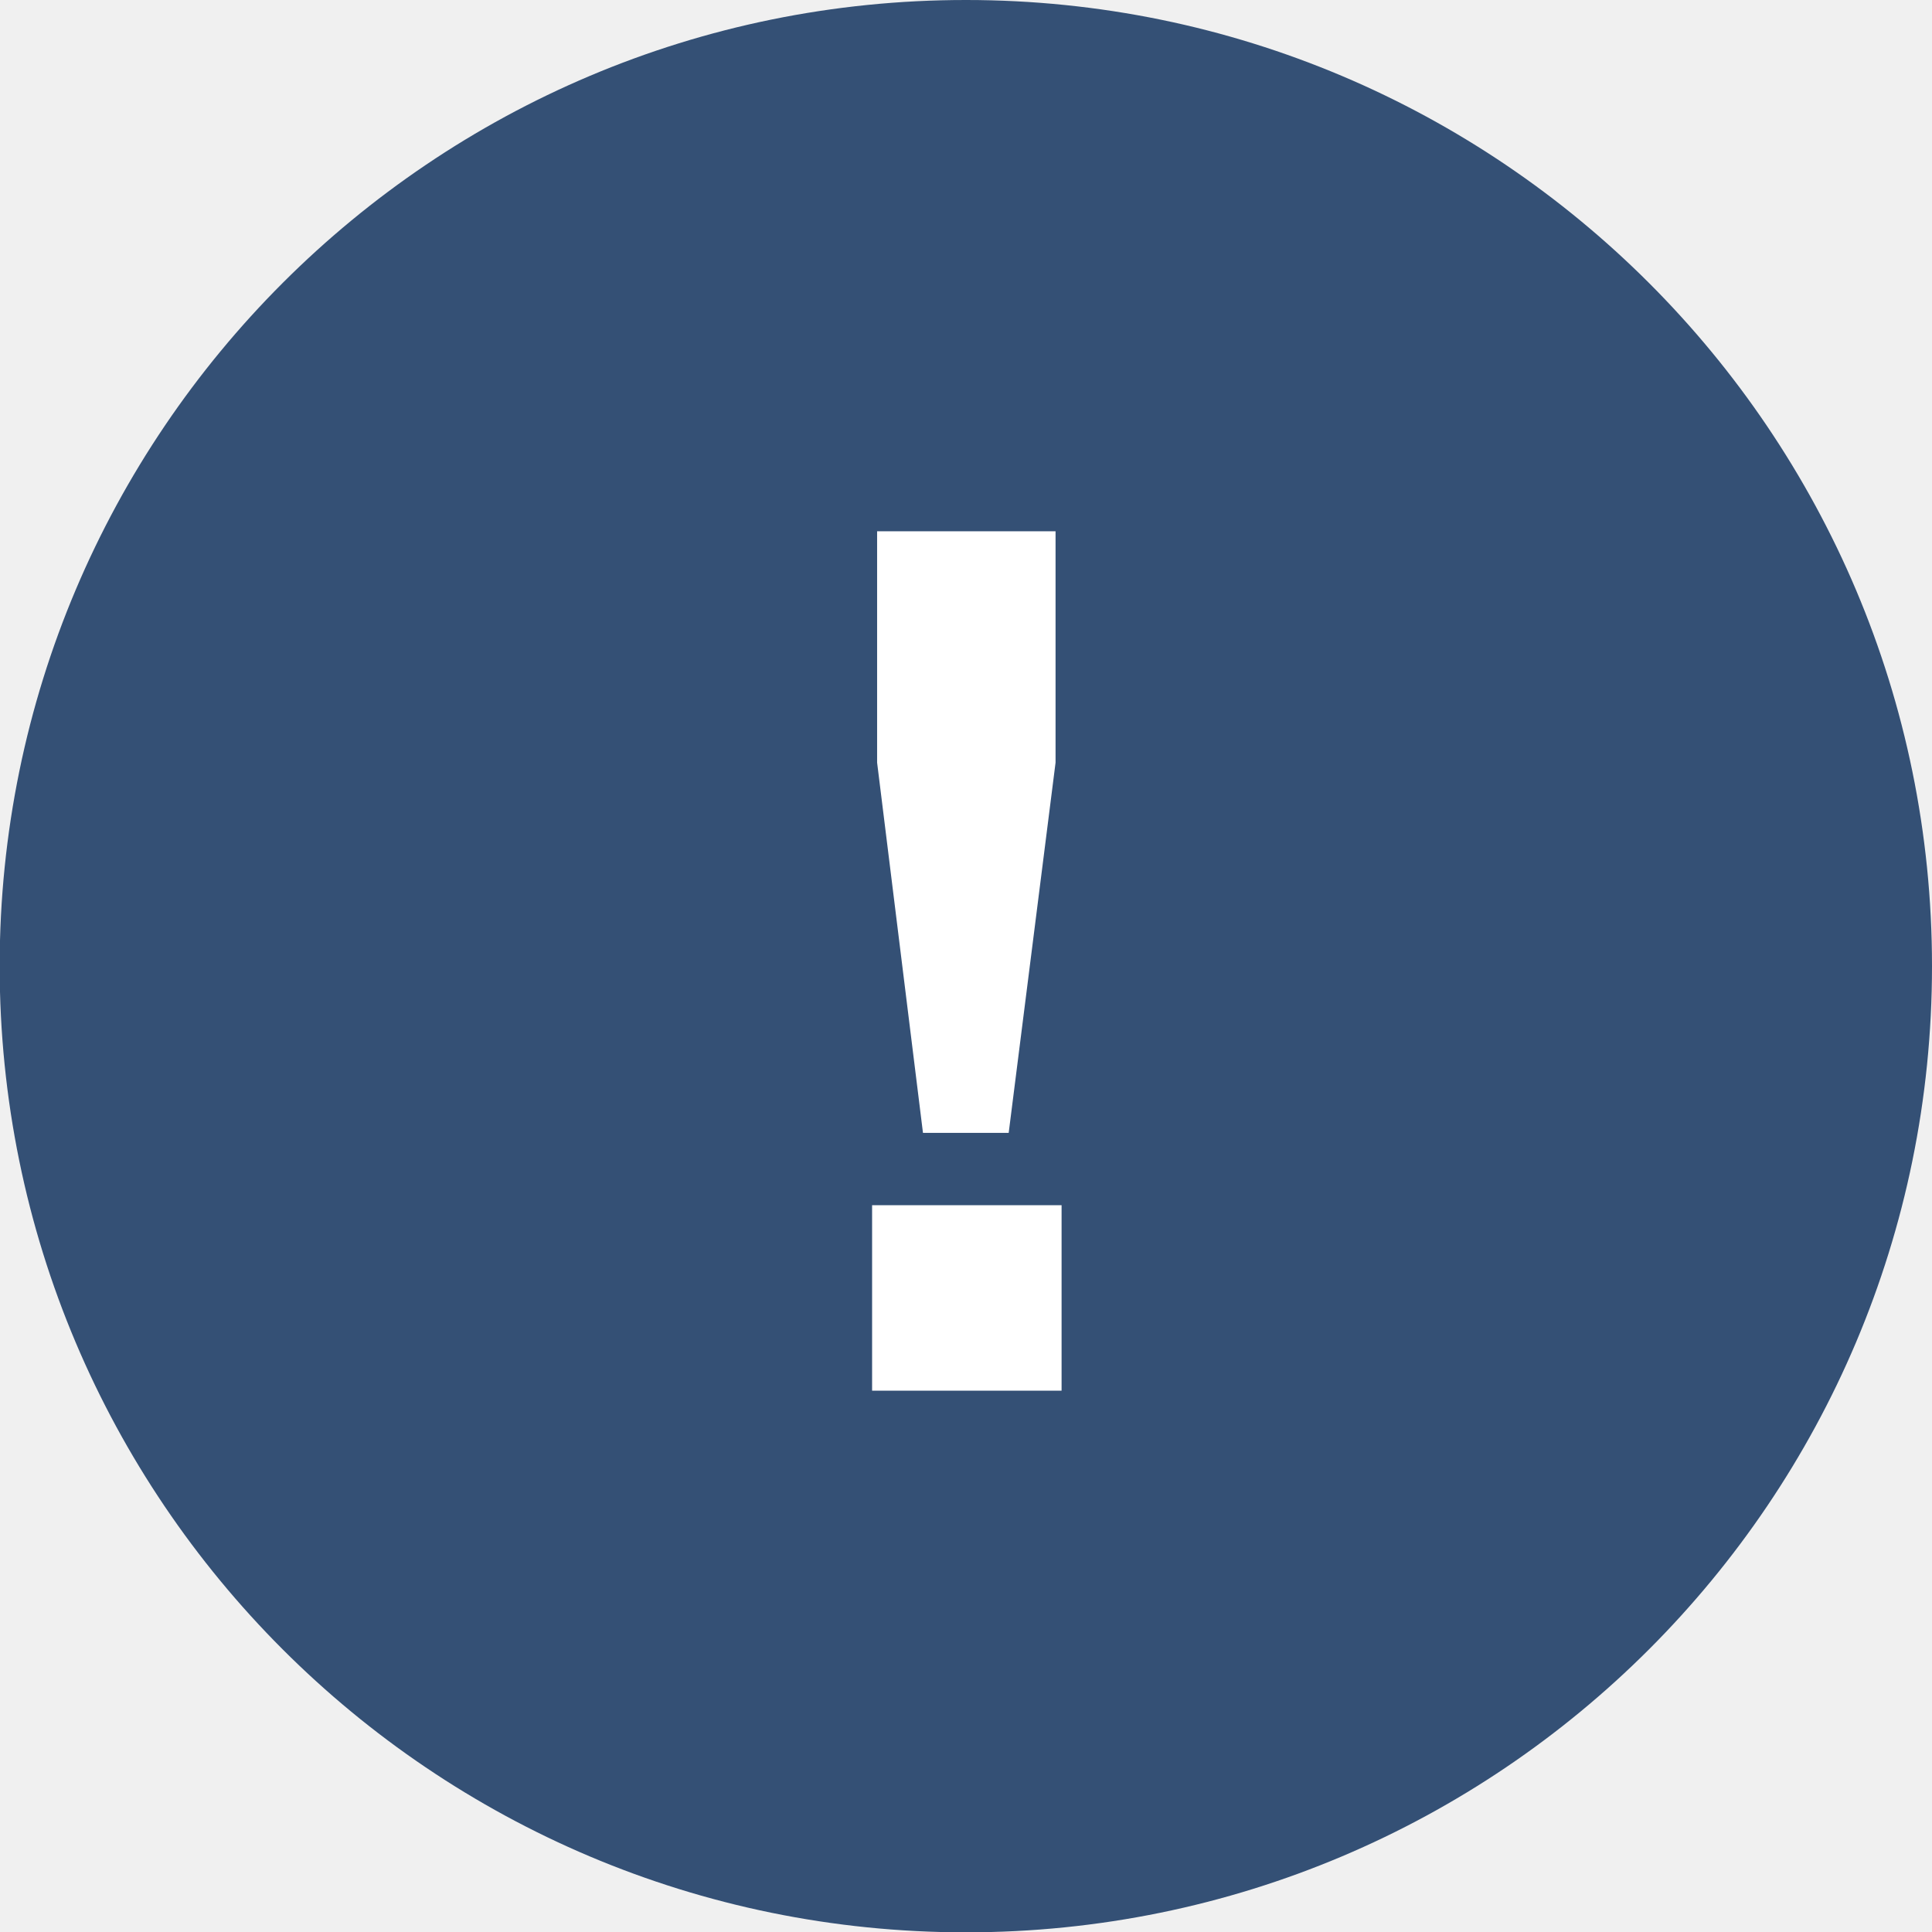
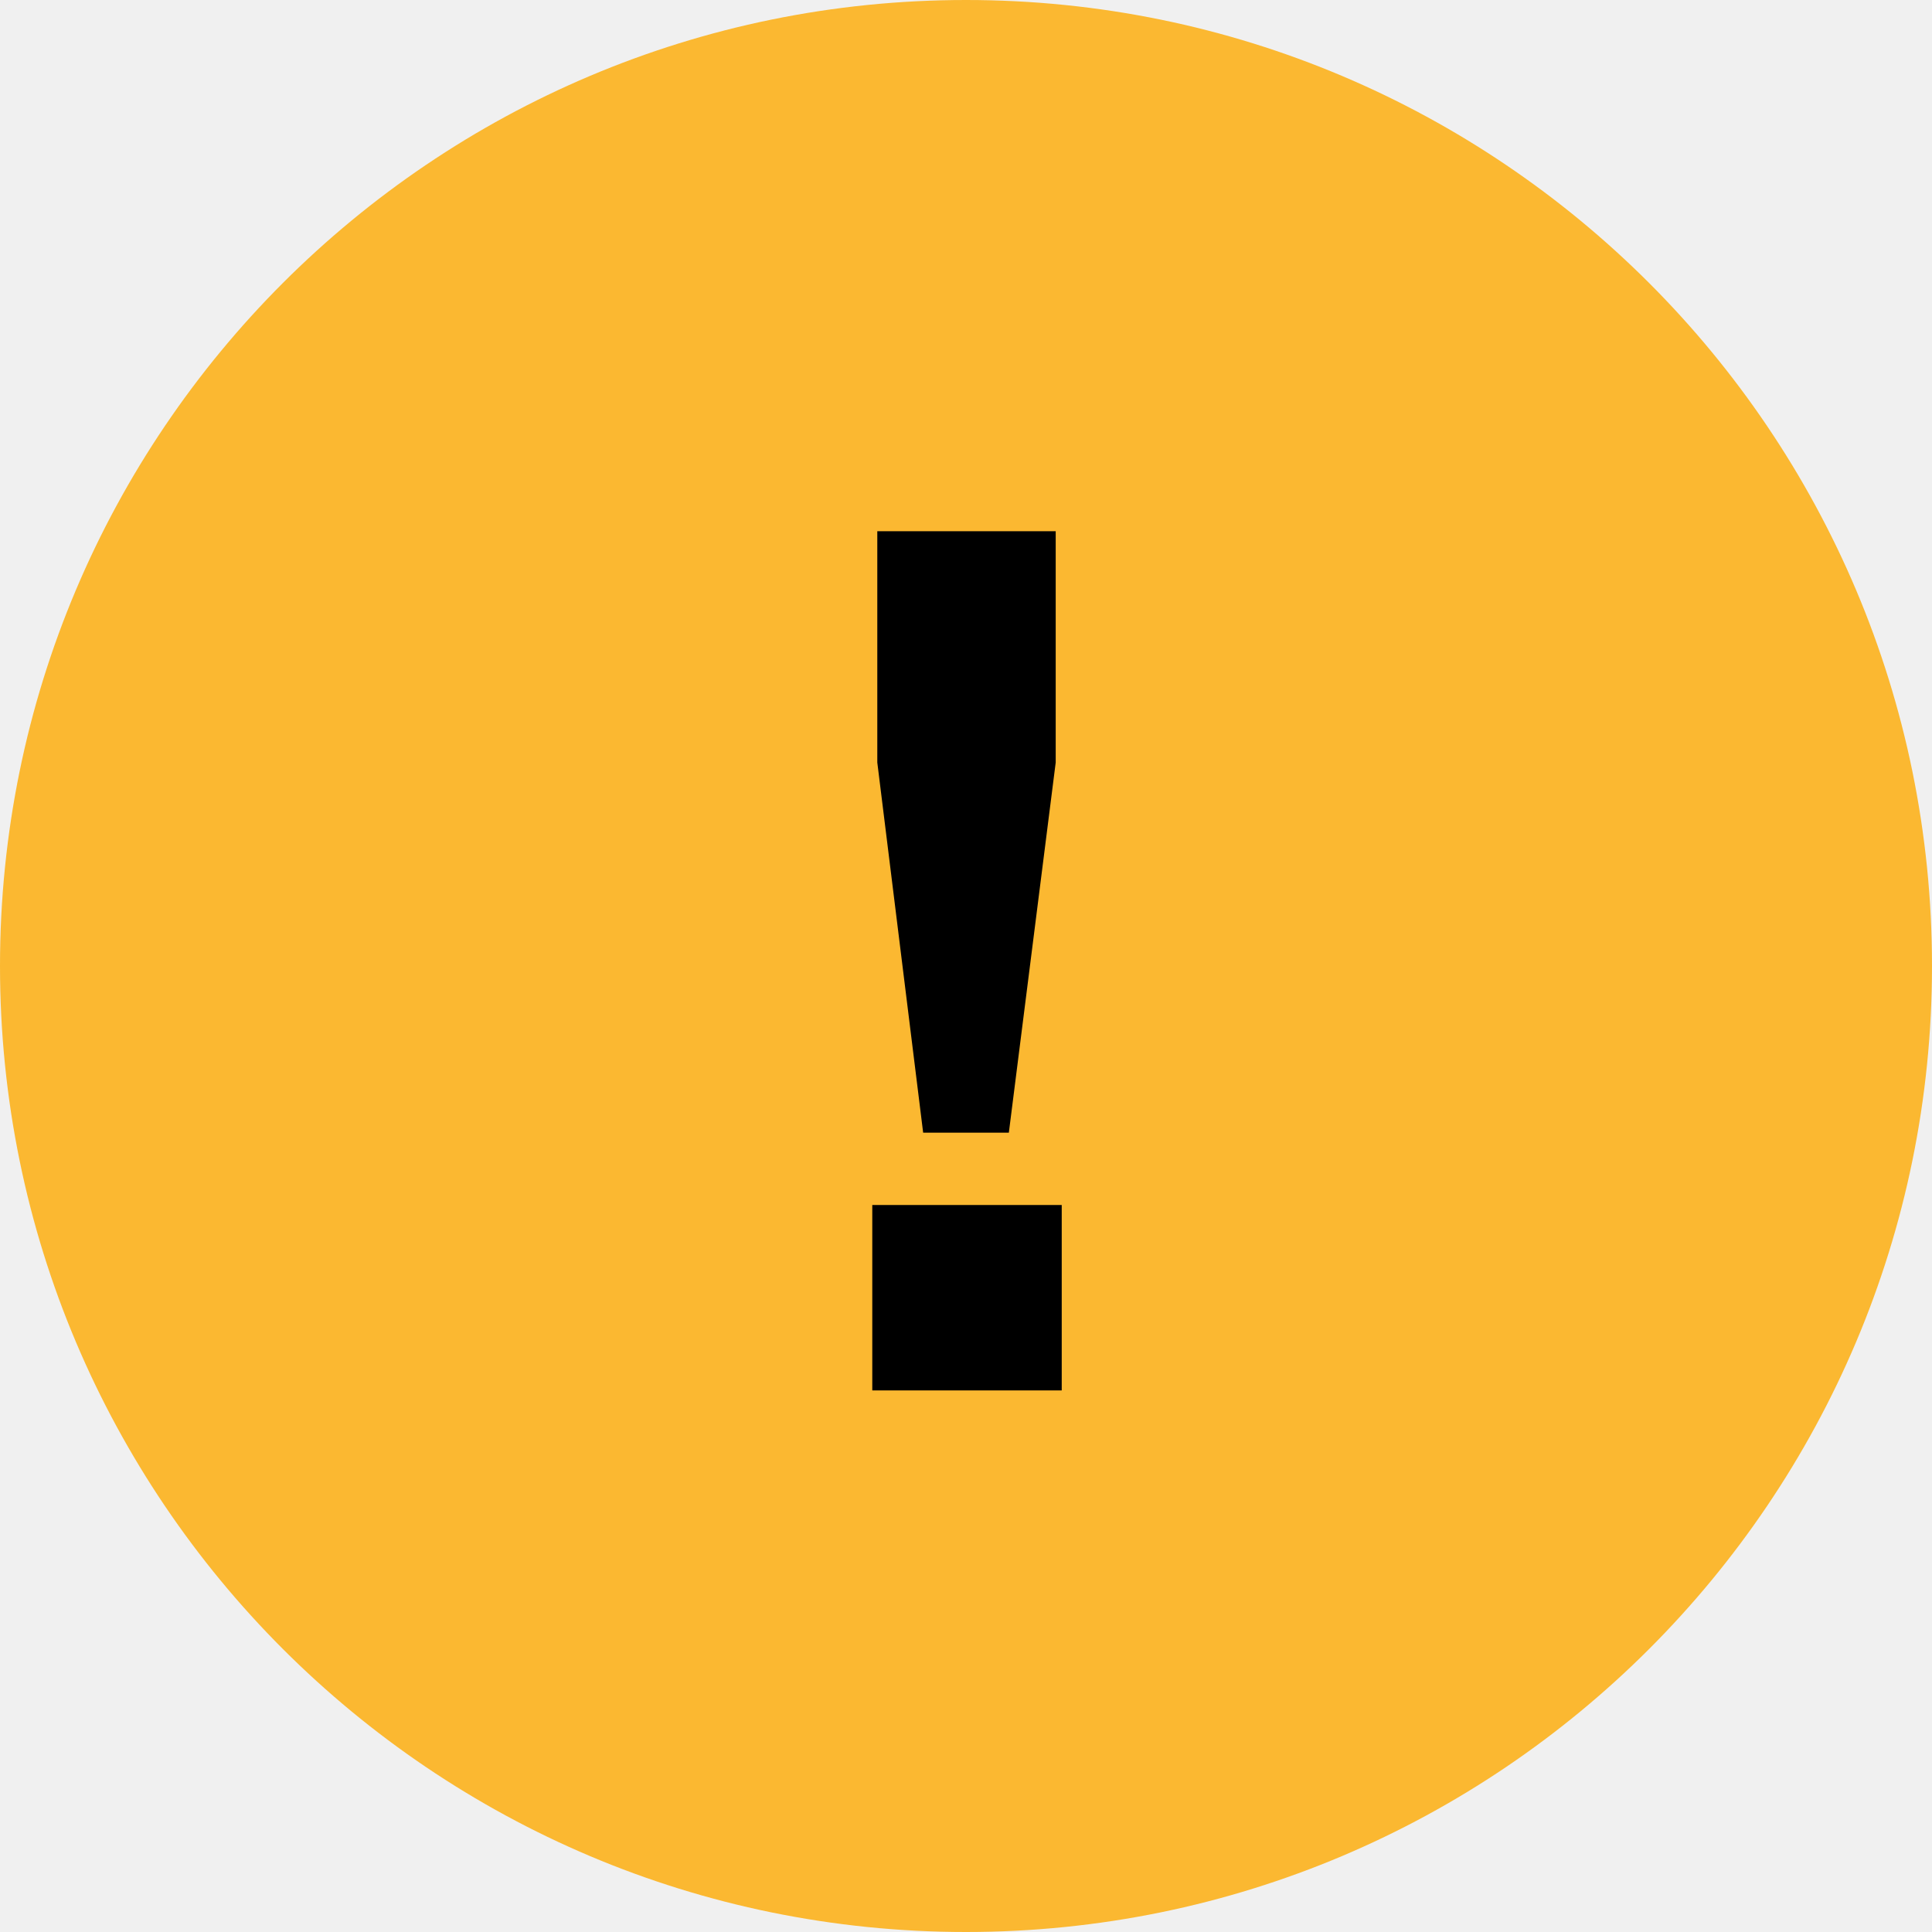
- <svg xmlns="http://www.w3.org/2000/svg" viewBox="0 0 57.71 57.71">
+ <svg xmlns="http://www.w3.org/2000/svg" id="Layer_1" data-name="Layer 1" viewBox="0 0 57.72 57.72">
  <defs>
-     <style>.cls-1{fill:#345075;}.cls-2{fill:#fff;}</style>
+     <style>.cls-1{fill:#fbb831;}</style>
  </defs>
  <g id="Layer_2" data-name="Layer 2">
-     <g id="Layer_1-2" data-name="Layer 1">
-       <path class="cls-1" d="M57.71,28.86A28.86,28.86,0,1,1,28.86,0,28.86,28.86,0,0,1,57.71,28.86" />
-       <path class="cls-2" d="M31.71,36v5.54H26.05V36Zm-1.58-2.16H27.57L26.2,22.78V15.87h5.33v6.91Z" />
+     <g id="Layer_1-2" data-name="Layer 1-2">
+       <path class="cls-1" d="M57.71,28.86A28.86,28.86,0,1,1,28.85,0h0A28.86,28.86,0,0,1,57.71,28.86" transform="translate(0.01 0)" />
+       <path d="M31.71,36v5.54H26.05V36Zm-1.58-2.16H27.57L26.2,22.78V15.87h5.33v6.91Z" transform="translate(0.01 0)" />
    </g>
  </g>
</svg>
